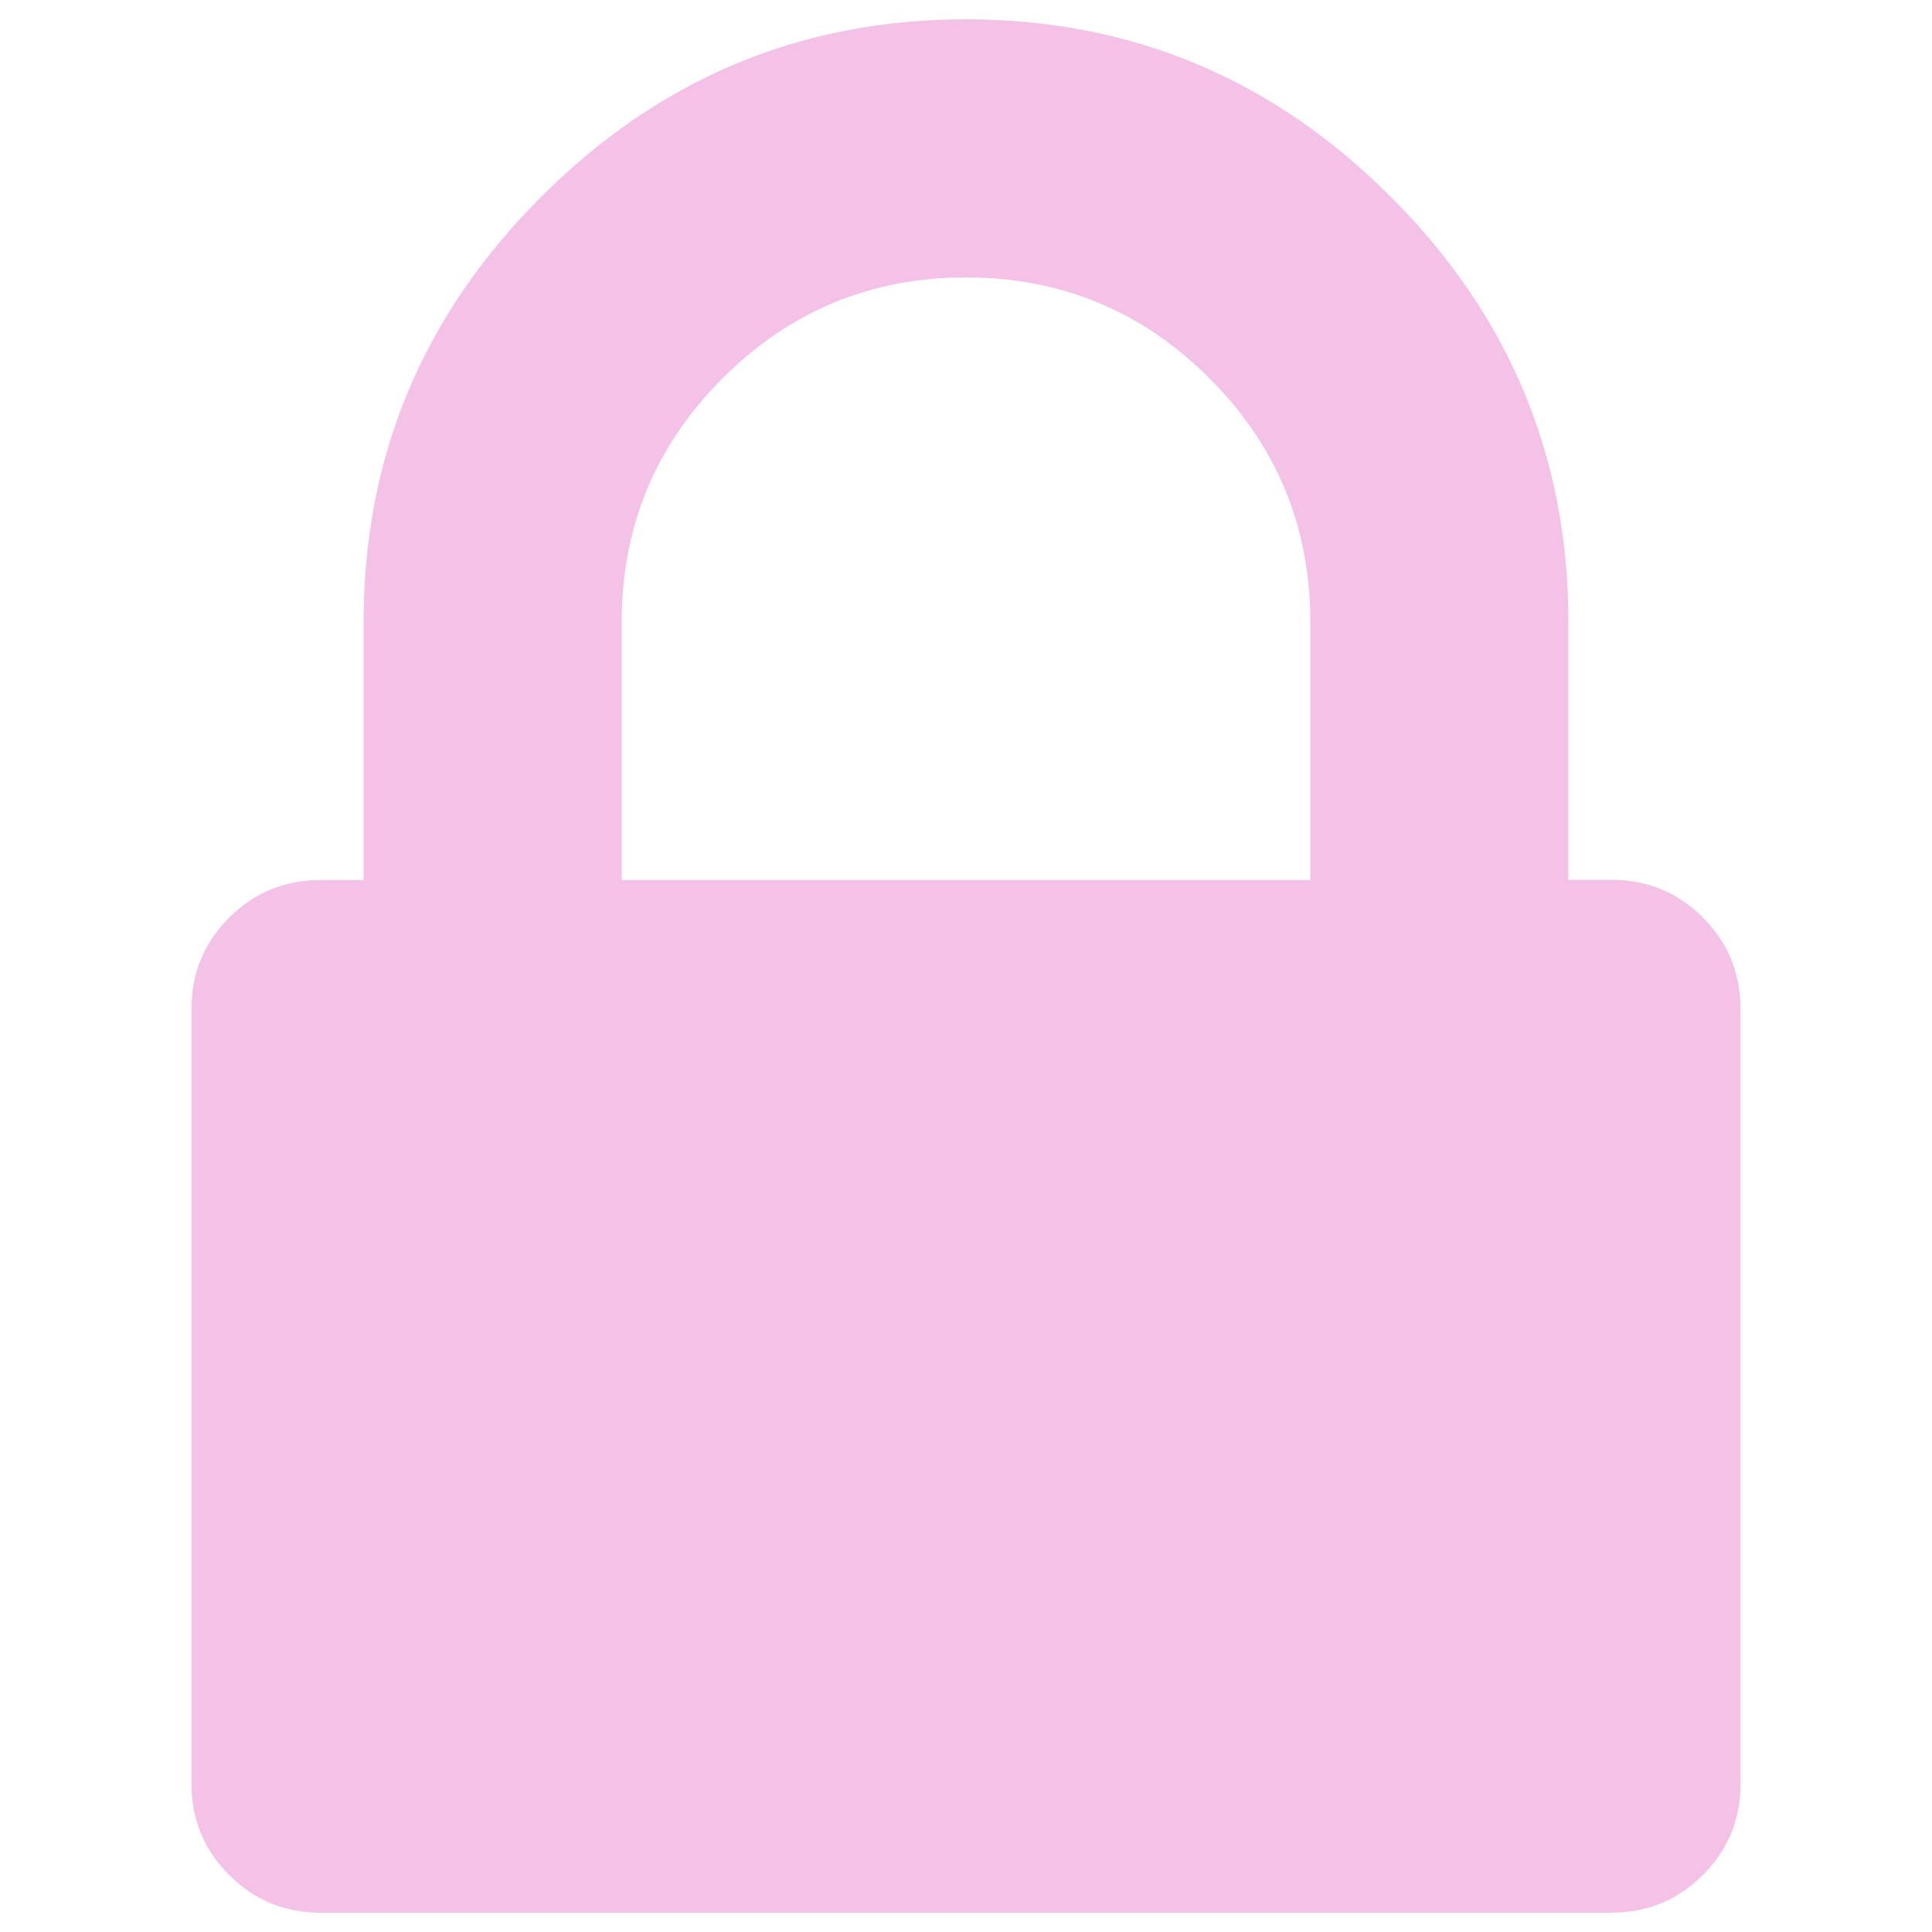
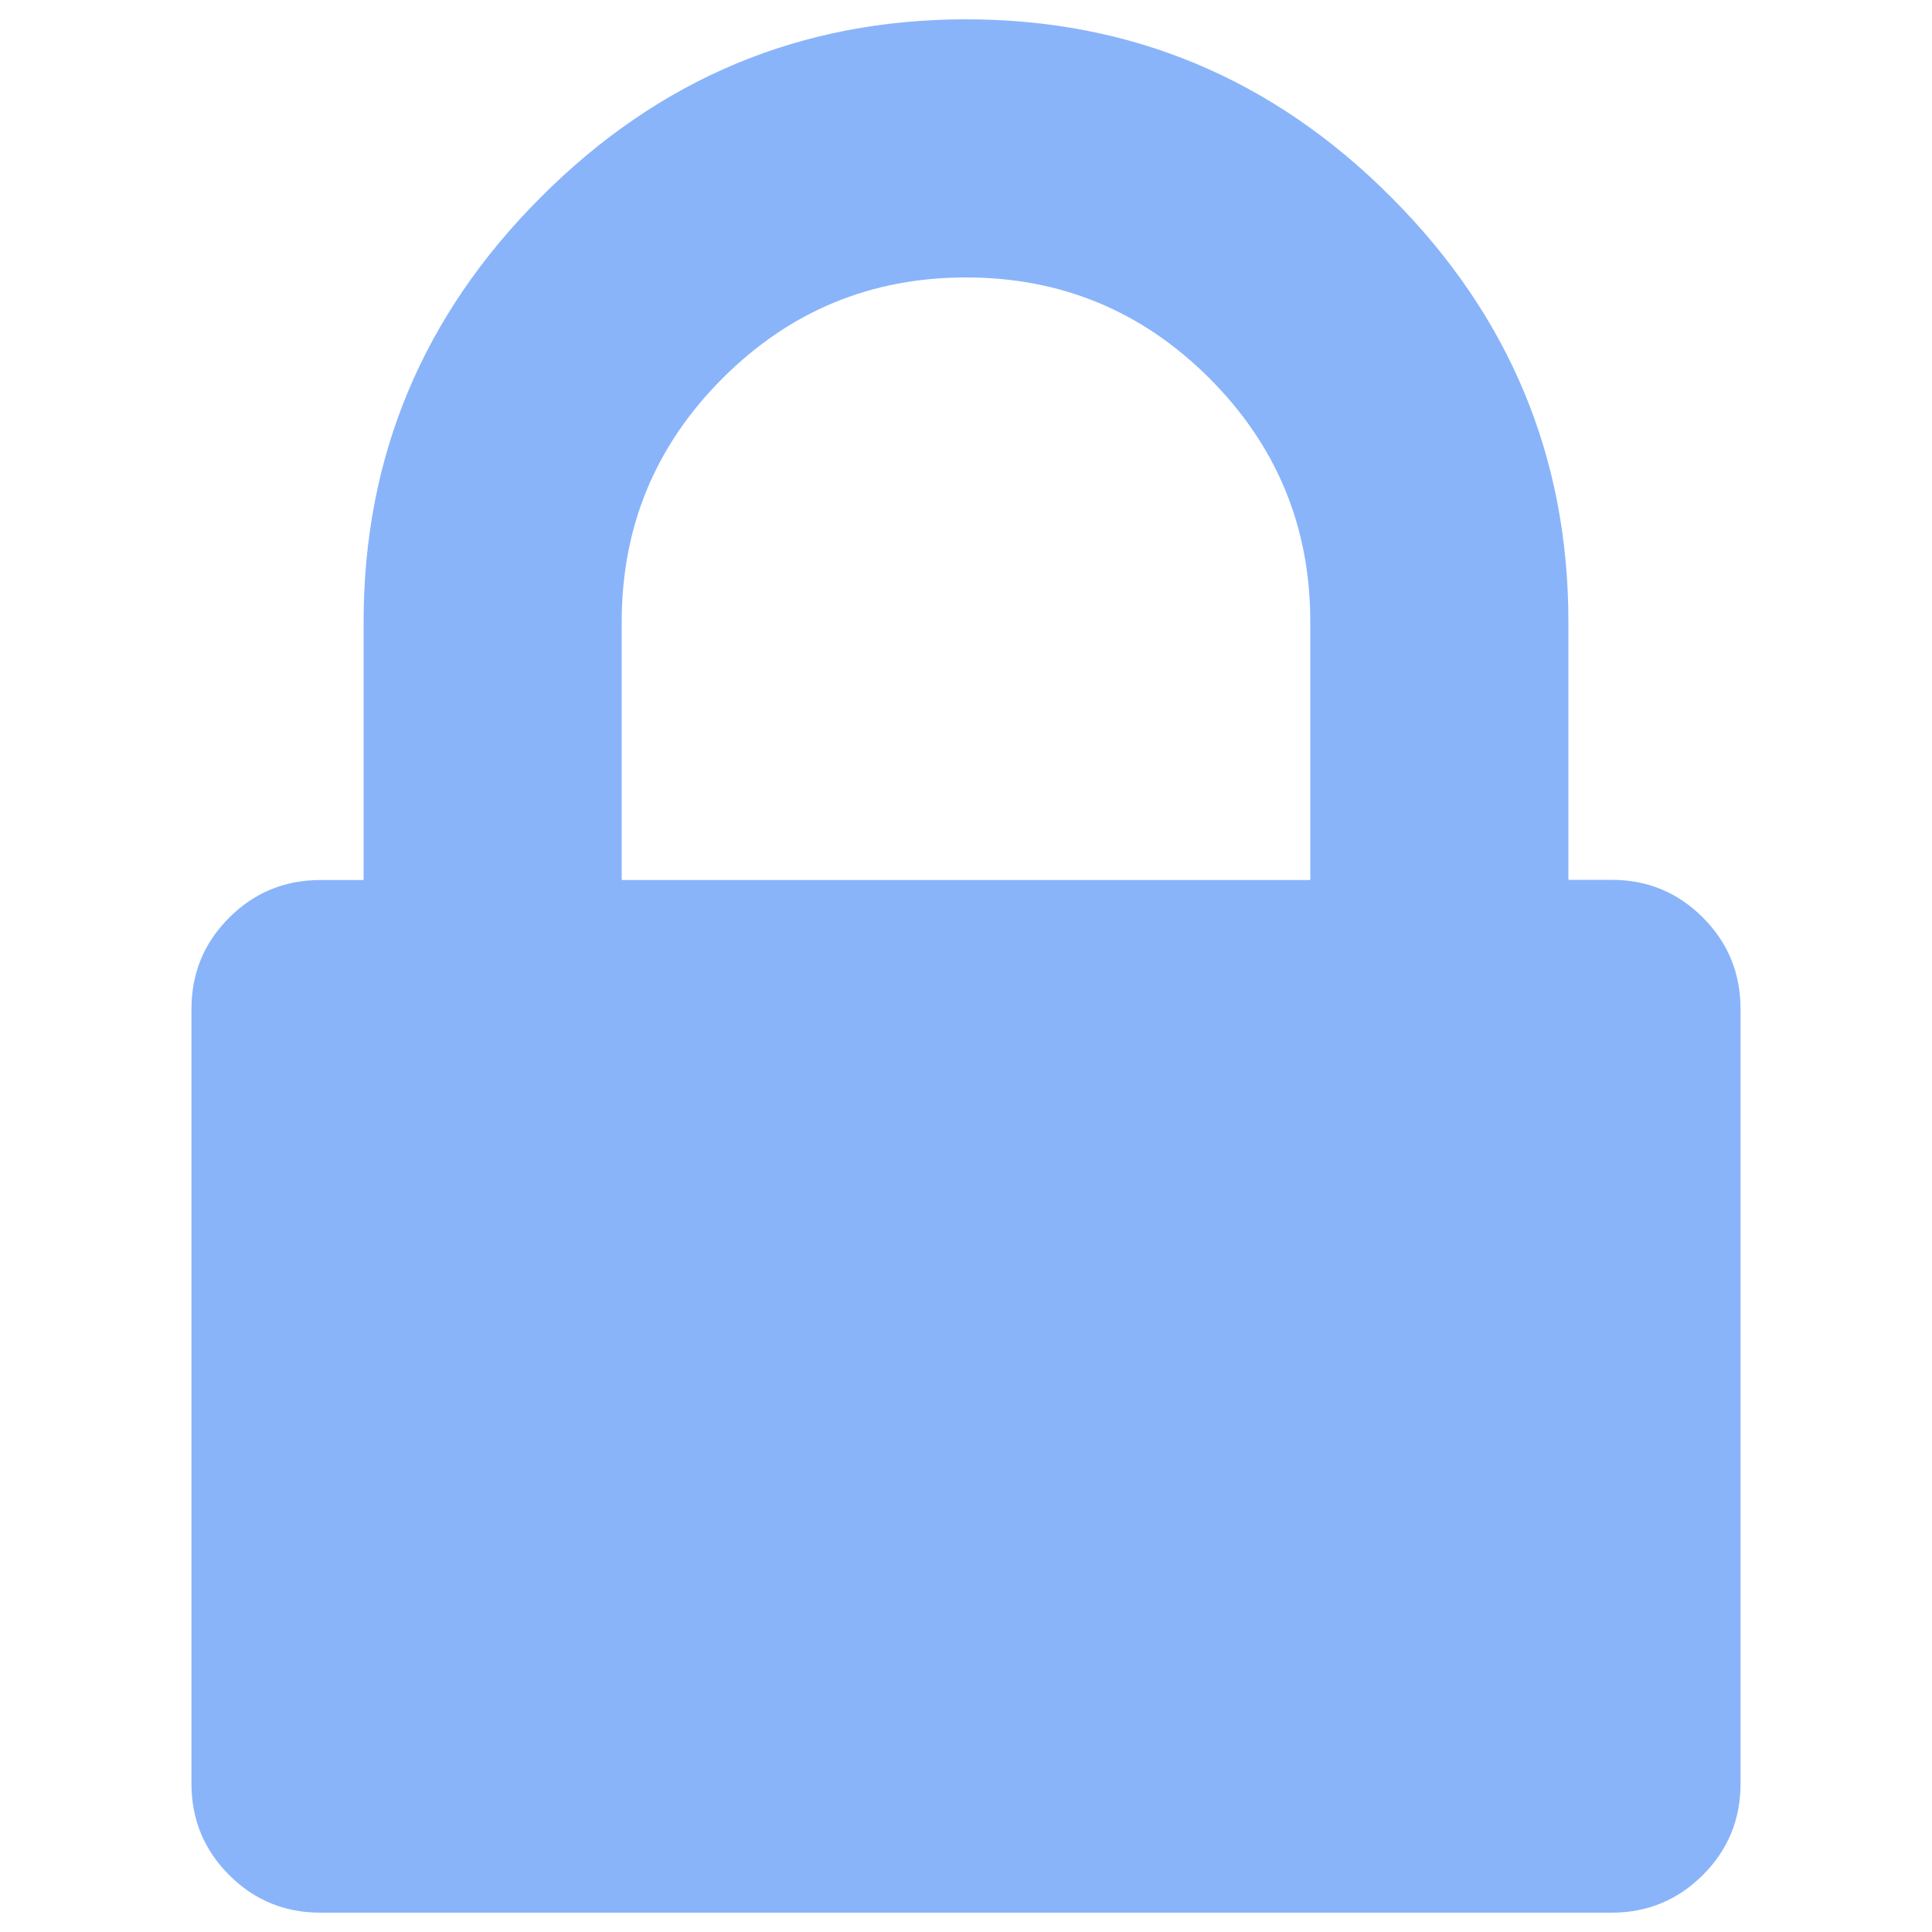
- <svg xmlns="http://www.w3.org/2000/svg" fill="#f5c2e7" version="1.1" x="0px" y="0px" viewBox="0 0 1000 1000" enable-background="new 0 0 1000 1000" xml:space="preserve">
+ <svg xmlns="http://www.w3.org/2000/svg" fill="#89b4fa" version="1.1" x="0px" y="0px" viewBox="0 0 1000 1000" enable-background="new 0 0 1000 1000" xml:space="preserve">
  <g>
    <g>
      <path d="M321.8,455.5h356.4V321.8c0-49.2-17.4-91.2-52.2-126c-34.8-34.8-76.8-52.2-126-52.2c-49.2,0-91.2,17.4-126,52.2c-34.8,34.8-52.2,76.8-52.2,126L321.8,455.5L321.8,455.5z M900.9,522.3v400.9c0,18.6-6.5,34.3-19.5,47.3c-13,13-28.8,19.5-47.3,19.5H165.9c-18.6,0-34.3-6.5-47.3-19.5s-19.5-28.8-19.5-47.3V522.3c0-18.6,6.5-34.3,19.5-47.3c13-13,28.8-19.5,47.3-19.5h22.3V321.8c0-85.4,30.6-158.7,91.9-219.9C341.3,40.6,414.6,10,500,10c85.4,0,158.7,30.6,219.9,91.9c61.3,61.3,91.9,134.6,91.9,219.9v133.6h22.3c18.6,0,34.3,6.5,47.3,19.5C894.4,487.9,900.9,503.7,900.9,522.3L900.9,522.3z" />
    </g>
  </g>
</svg>
